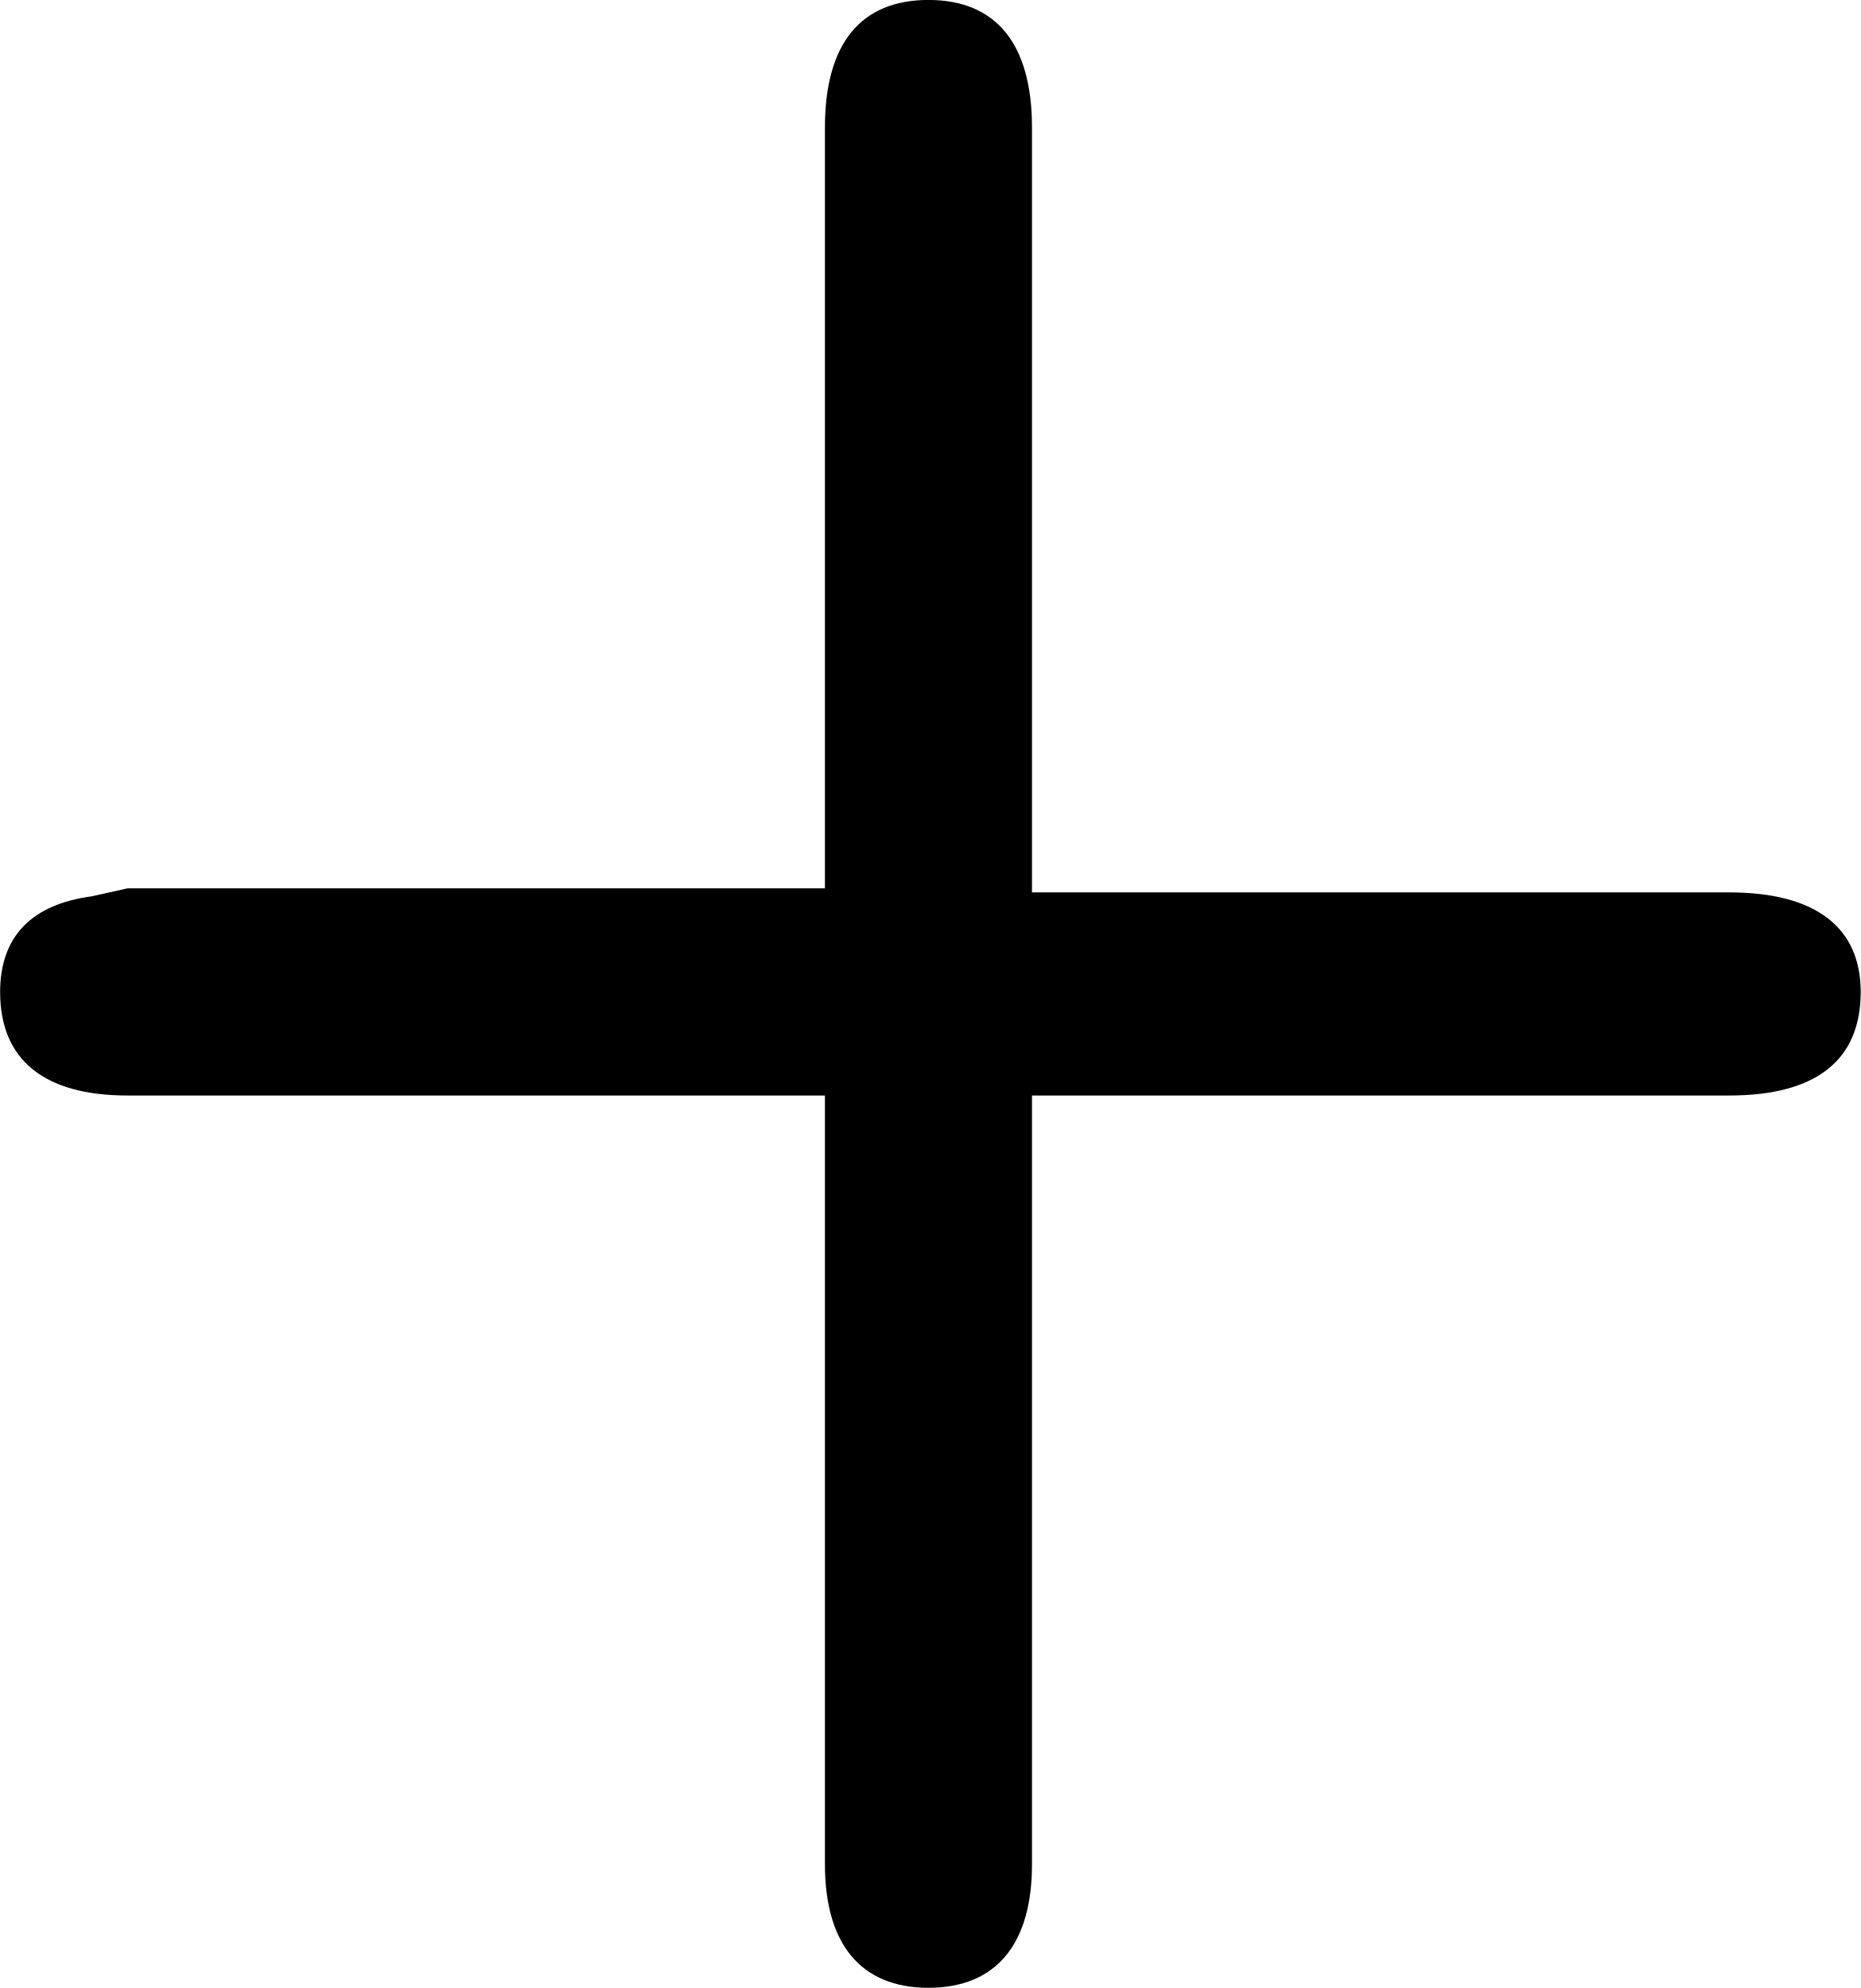
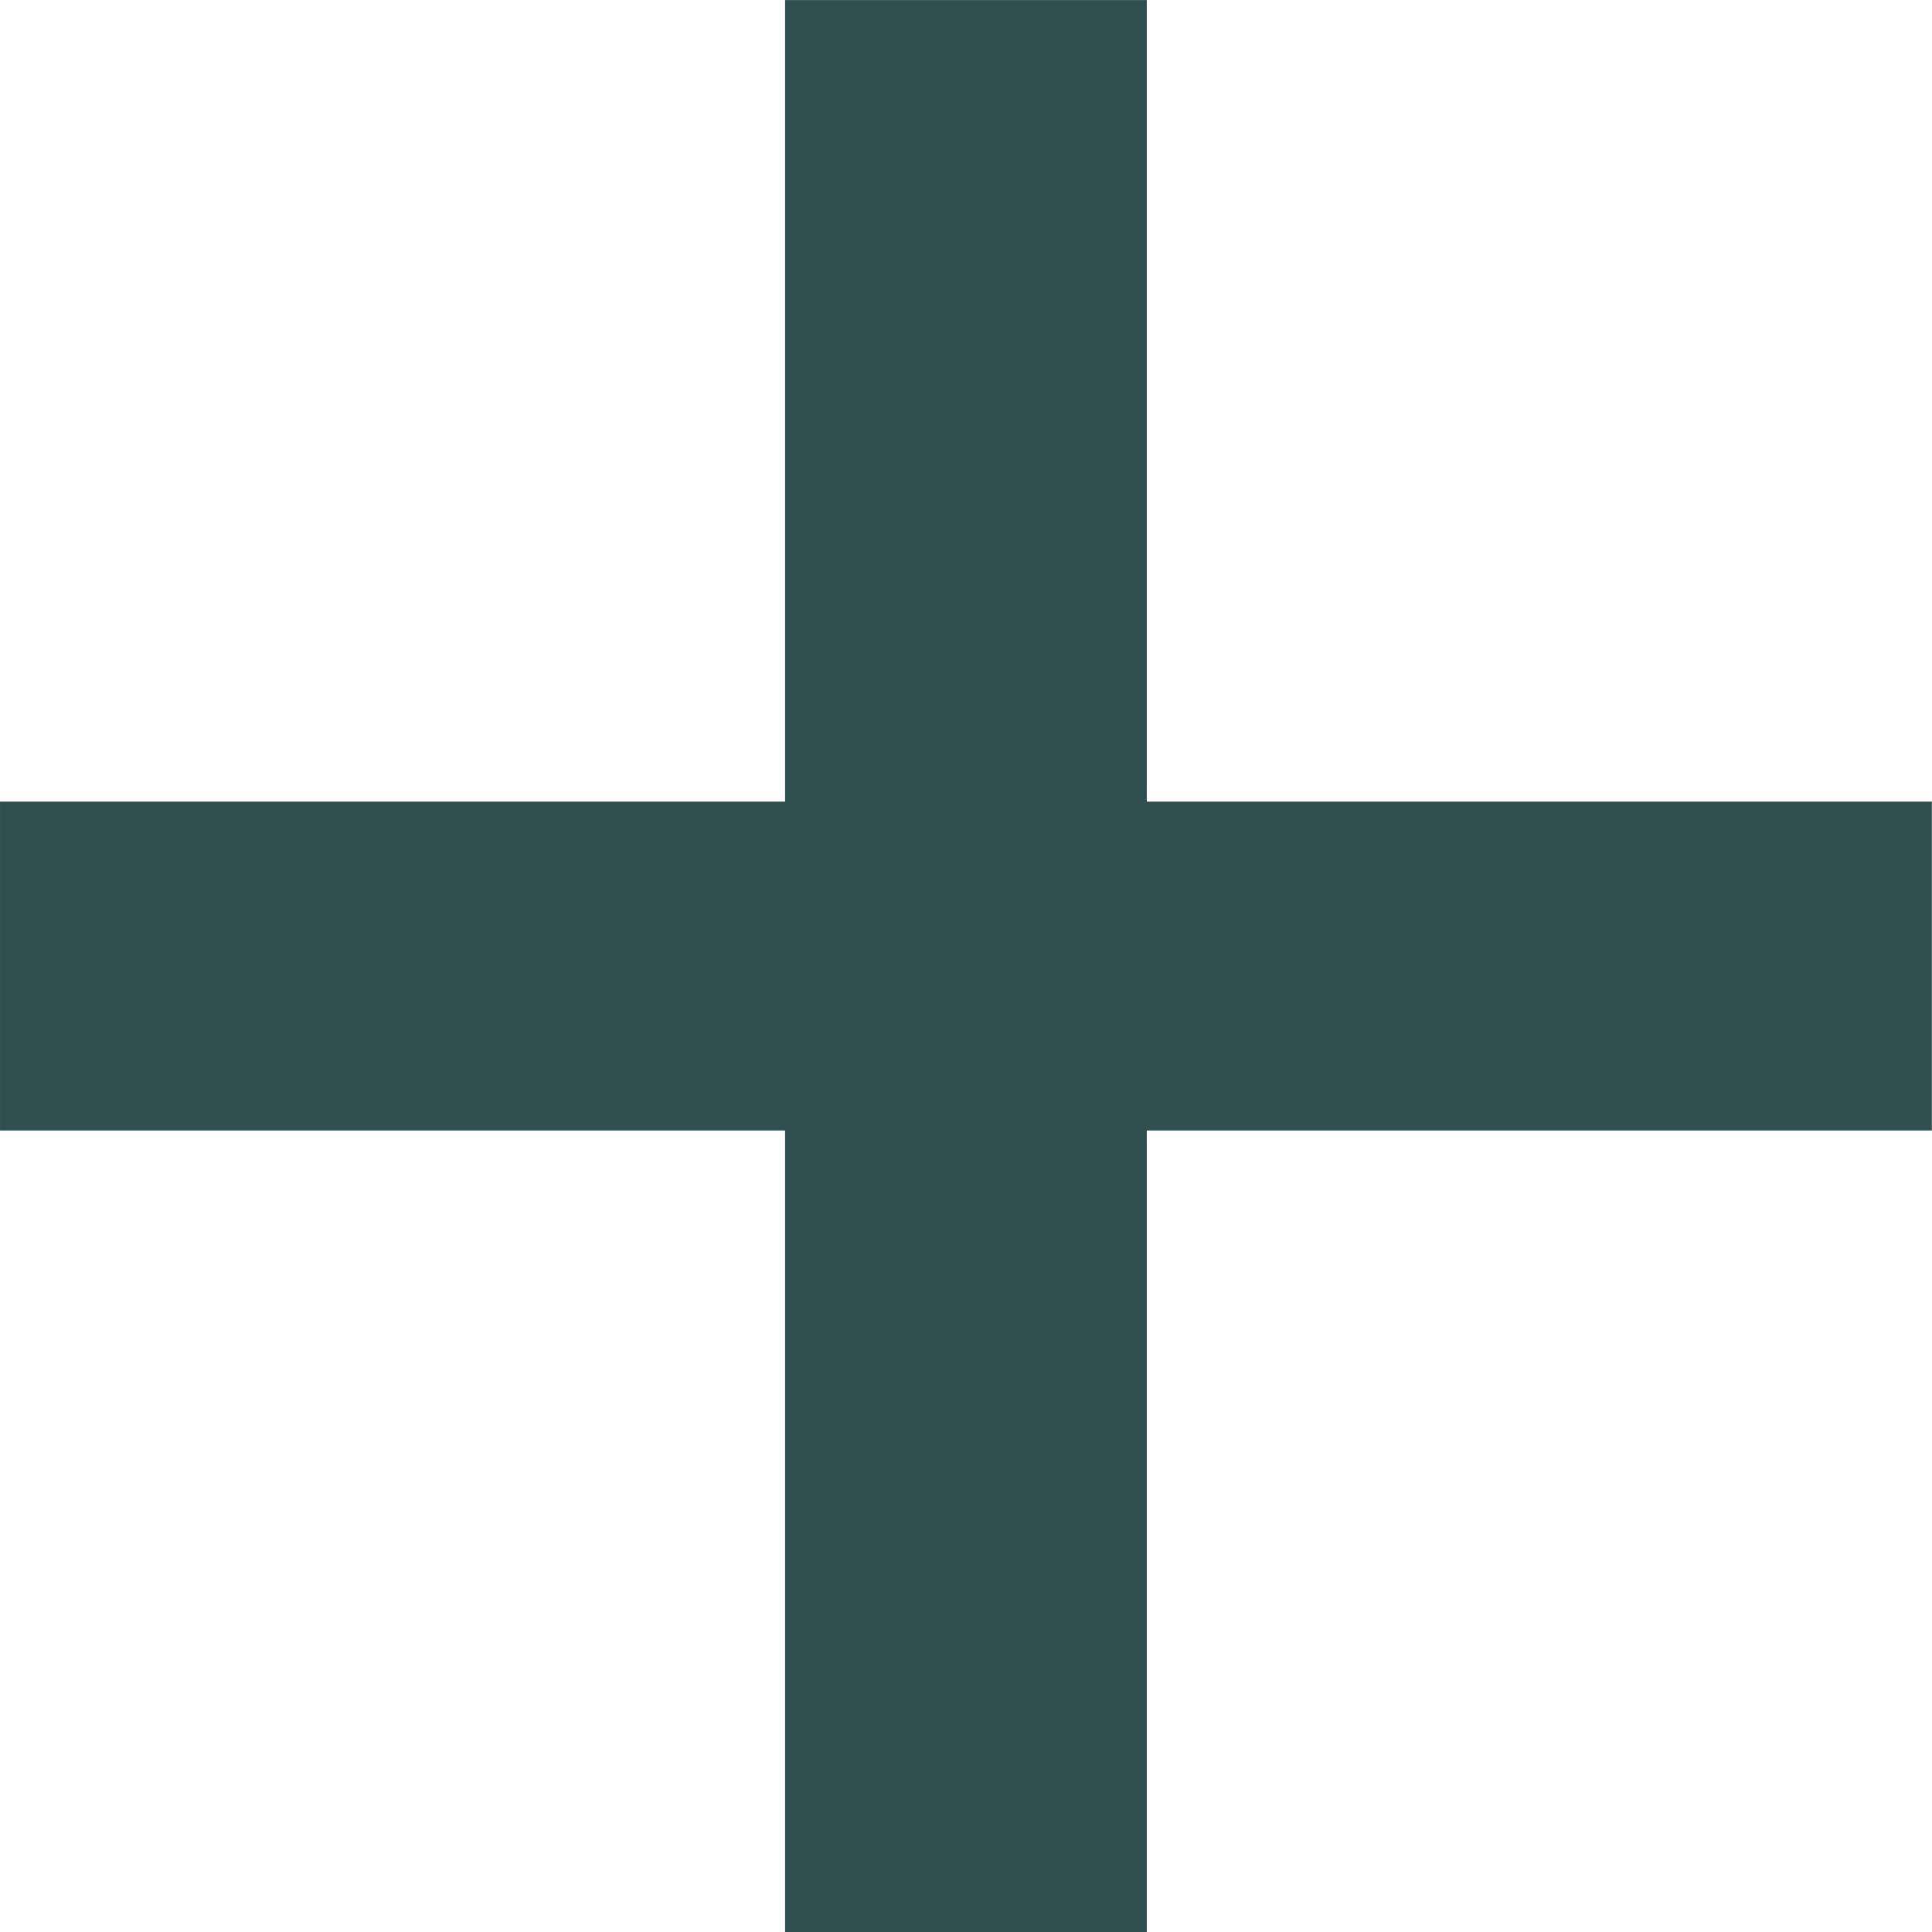
- <svg xmlns="http://www.w3.org/2000/svg" width="11.862mm" height="12.675mm" viewBox="0 0 11.862 12.675" version="1.1" id="svg1">
+ <svg xmlns="http://www.w3.org/2000/svg" width="11.938mm" height="11.938mm" viewBox="0 0 11.938 11.938" version="1.1" id="svg1">
  <defs id="defs1" />
-   <g id="layer1" transform="translate(-97.03514,-134.7453)">
-     <path d="m 103.614,141.73 h 4.445 c 0.559,0 0.838,-0.229 0.838,-0.66 0,-0.406 -0.279,-0.635 -0.838,-0.635 h -4.445 v -4.877 c 0,-0.533 -0.229,-0.813 -0.66,-0.813 -0.432,0 -0.66,0.279 -0.66,0.813 v 4.851 h -4.445 l -0.229,0.051 c -0.381,0.051 -0.584,0.254 -0.584,0.61 0,0.432 0.279,0.66 0.813,0.66 h 4.445 v 4.902 c 0,0.508 0.229,0.787 0.66,0.787 0.432,0 0.66,-0.279 0.66,-0.787 z" aria-label="+" />
+   <g id="layer1" transform="translate(-227.9379,-130.5206)" style="fill:#2f4f4f;fill-opacity:1">
+     <path d="m 232.789,142.459 v -4.953 h -4.851 v -2.032 h 4.851 v -4.953 h 2.235 v 4.953 h 4.851 v 2.032 h -4.851 v 4.953 z" style="font-size:25.4px;font-family:'JetBrainsMonoNL NF';-inkscape-font-specification:'JetBrainsMonoNL NF, Normal';stroke-width:0.265;fill:#2f4f4f;fill-opacity:1" id="path1-596" />
  </g>
</svg>
